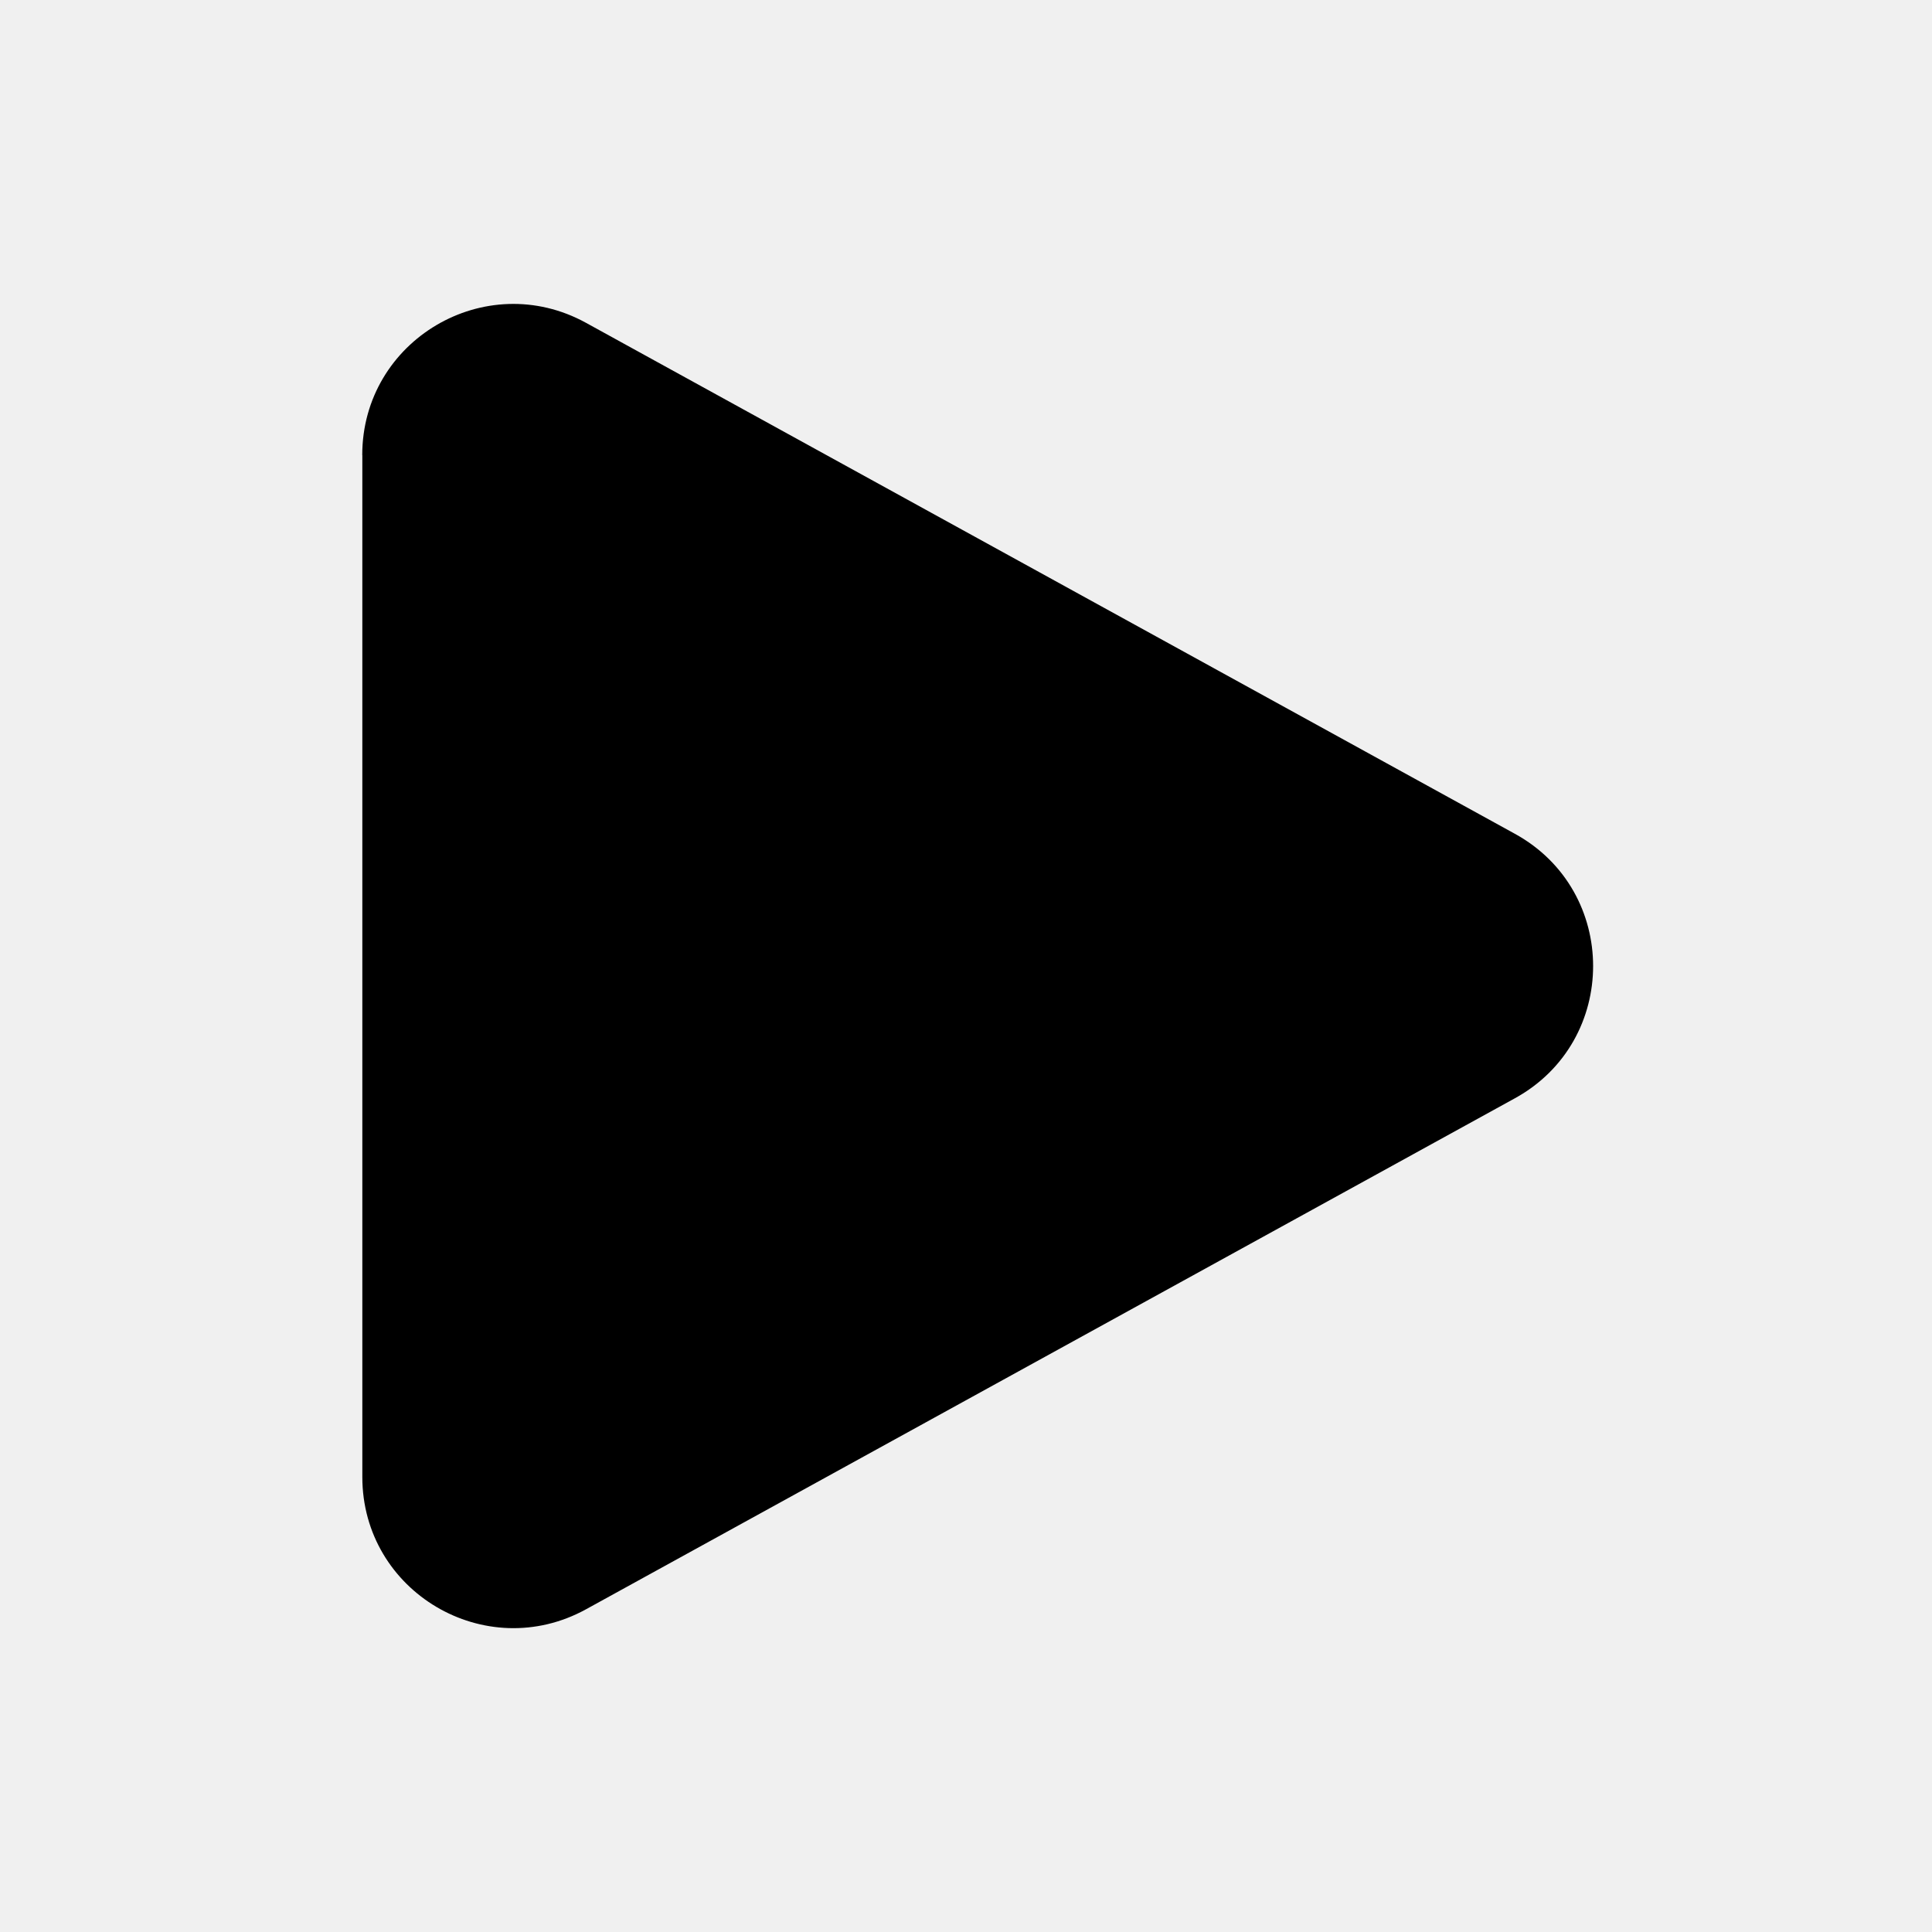
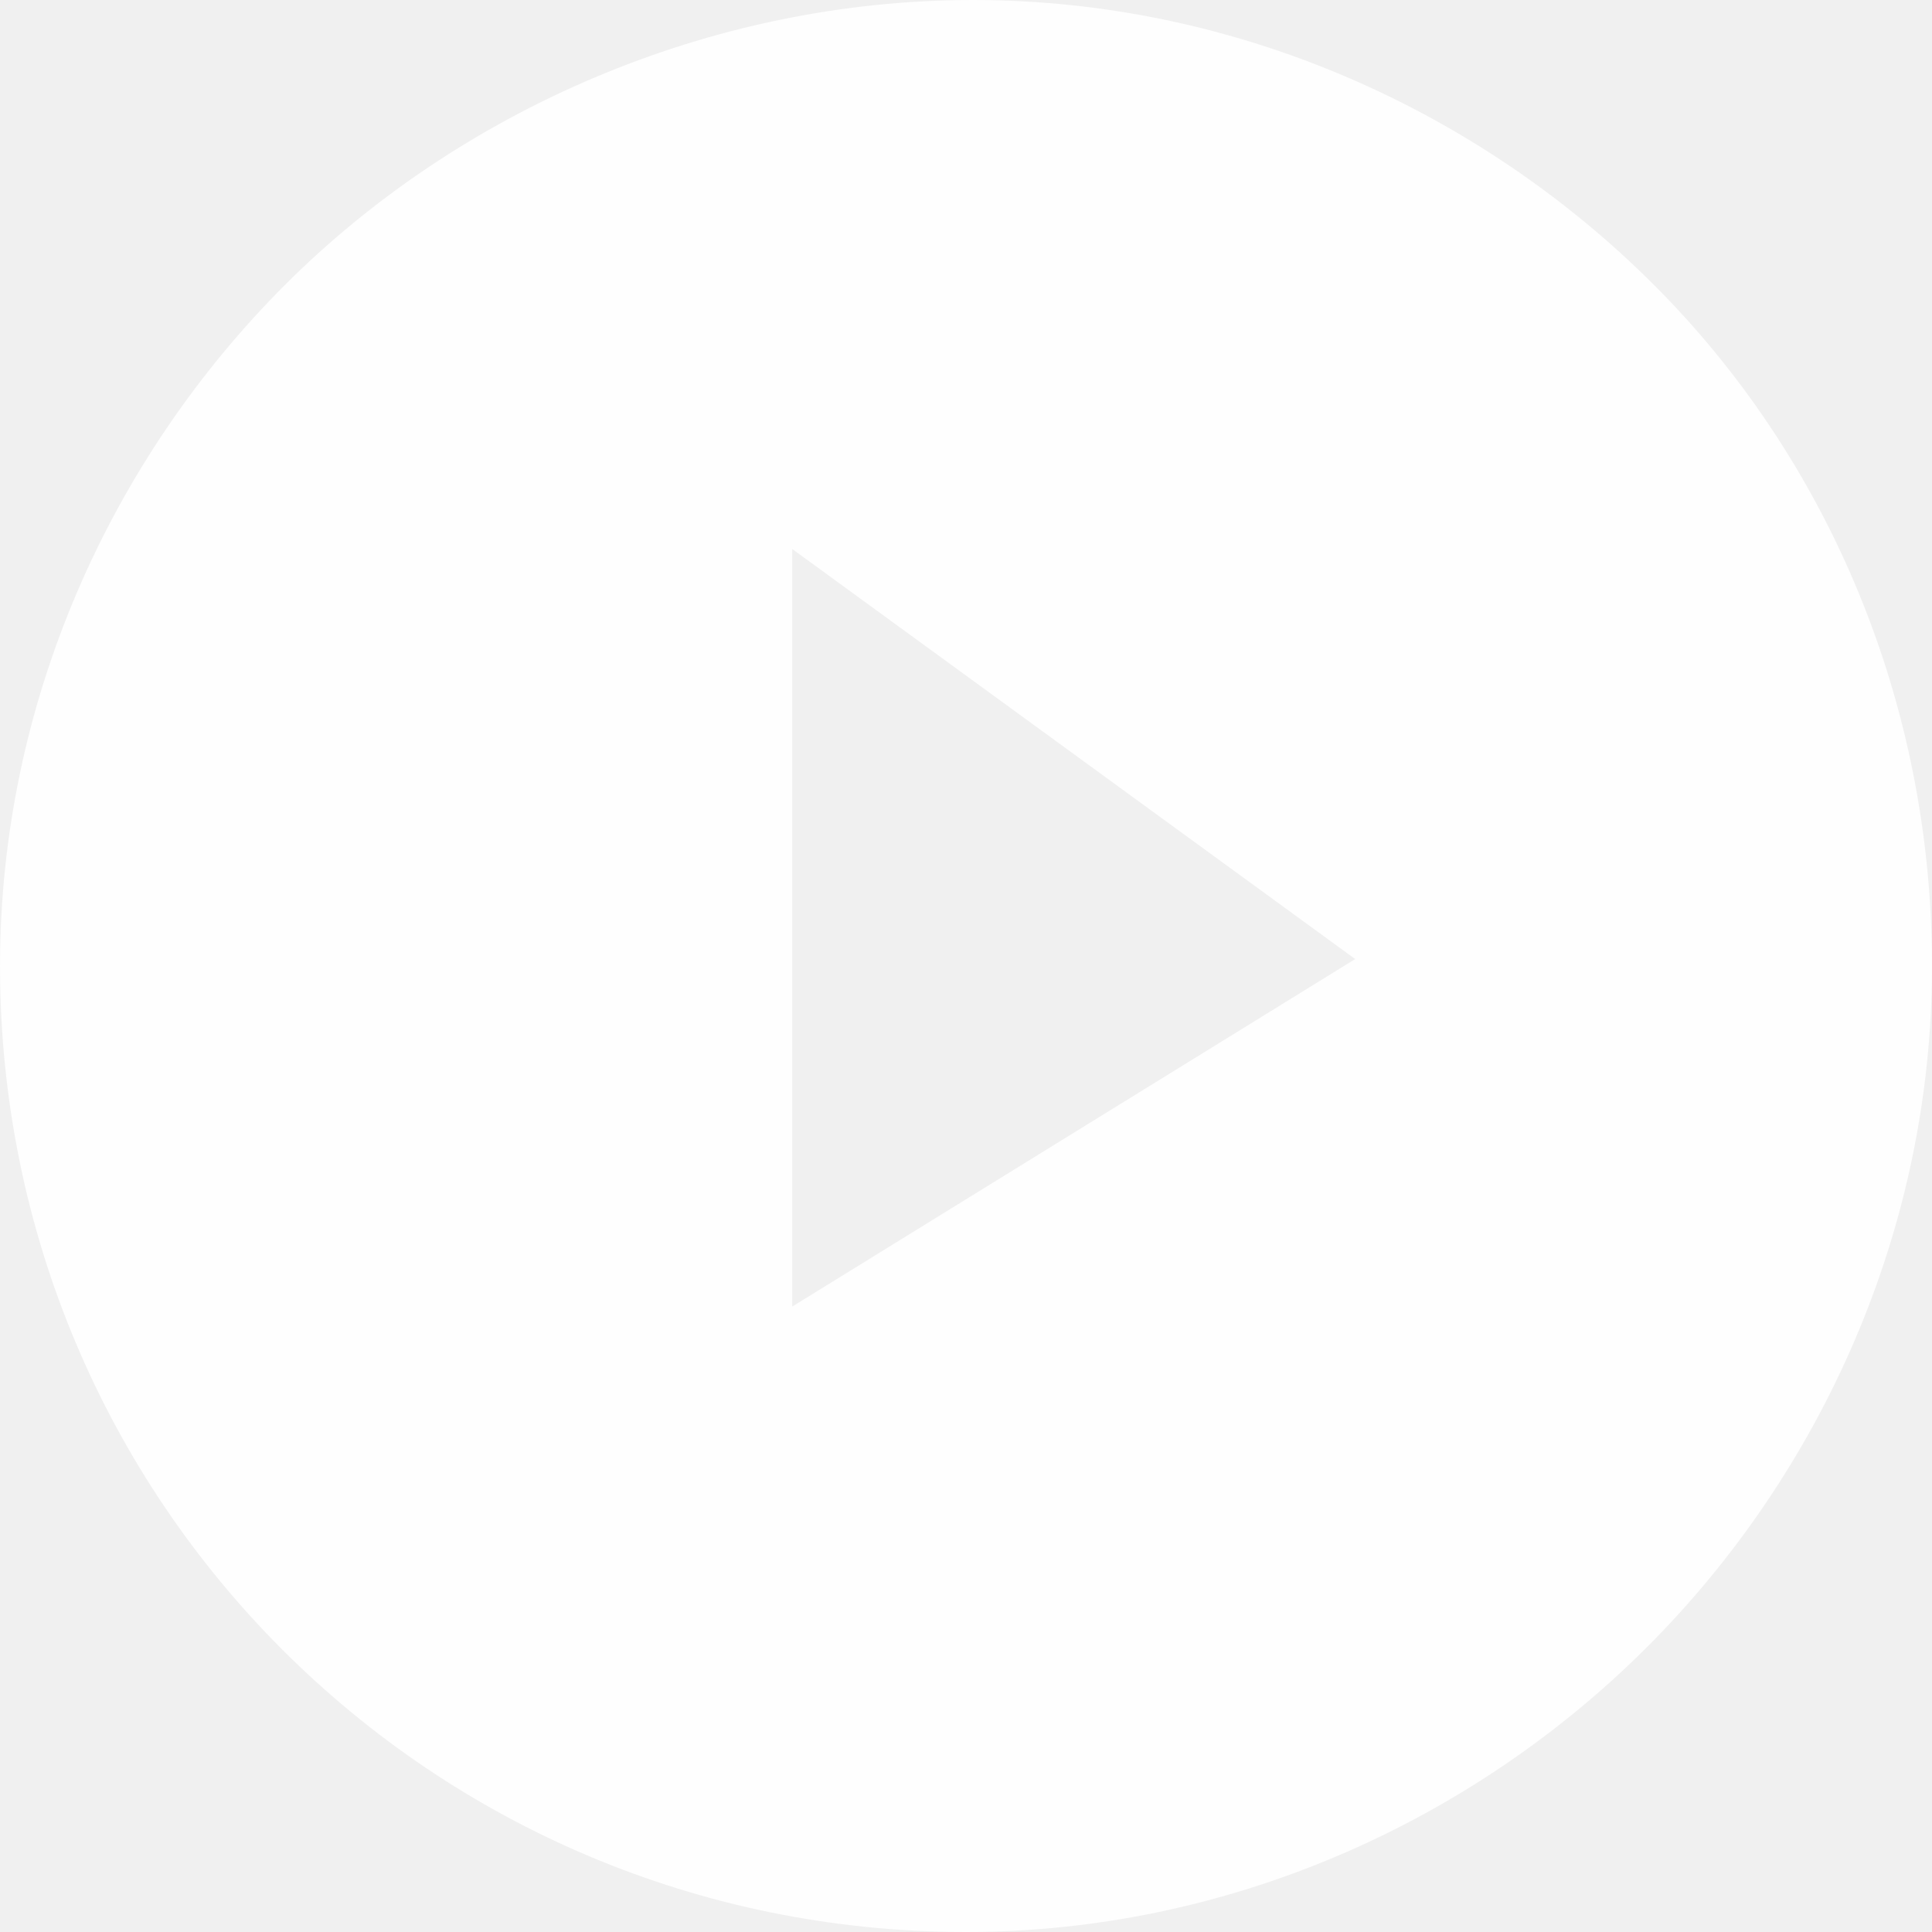
- <svg xmlns="http://www.w3.org/2000/svg" viewBox="0 0 24 24" fill="currentColor" class="w-6 h-6">
-   <path fill-rule="evenodd" d="M4.5 5.653c0-1.426 1.529-2.33 2.779-1.643l11.54 6.348c1.295.712 1.295 2.573 0 3.285L7.28 19.991c-1.25.687-2.779-.217-2.779-1.643V5.653z" clip-rule="evenodd" />
+ <svg xmlns="http://www.w3.org/2000/svg" version="1.1" x="0px" y="0px" width="27.8px" height="27.8px" viewBox="0 0 27.8 27.8" style="enable-background:new 0 0 27.8 27.8;" xml:space="preserve">
+   <path fill="#FFFFFF" fill-opacity="0.9" d="M23.8,4.1c-2.5-2.5-6-4.1-9.8-4.1S6.6,1.6,4.1,4.1C1.6,6.6,0,10.1,0,13.9c0,7.7,6.2,13.9,13.9,13.9c3.8,0,7.3-1.6,9.8-4.1  c2.5-2.5,4.1-6,4.1-9.8C27.8,10.1,26.3,6.6,23.8,4.1z M11.4,18.8V7.9l8.1,5.9L11.4,18.8z" />
</svg>
